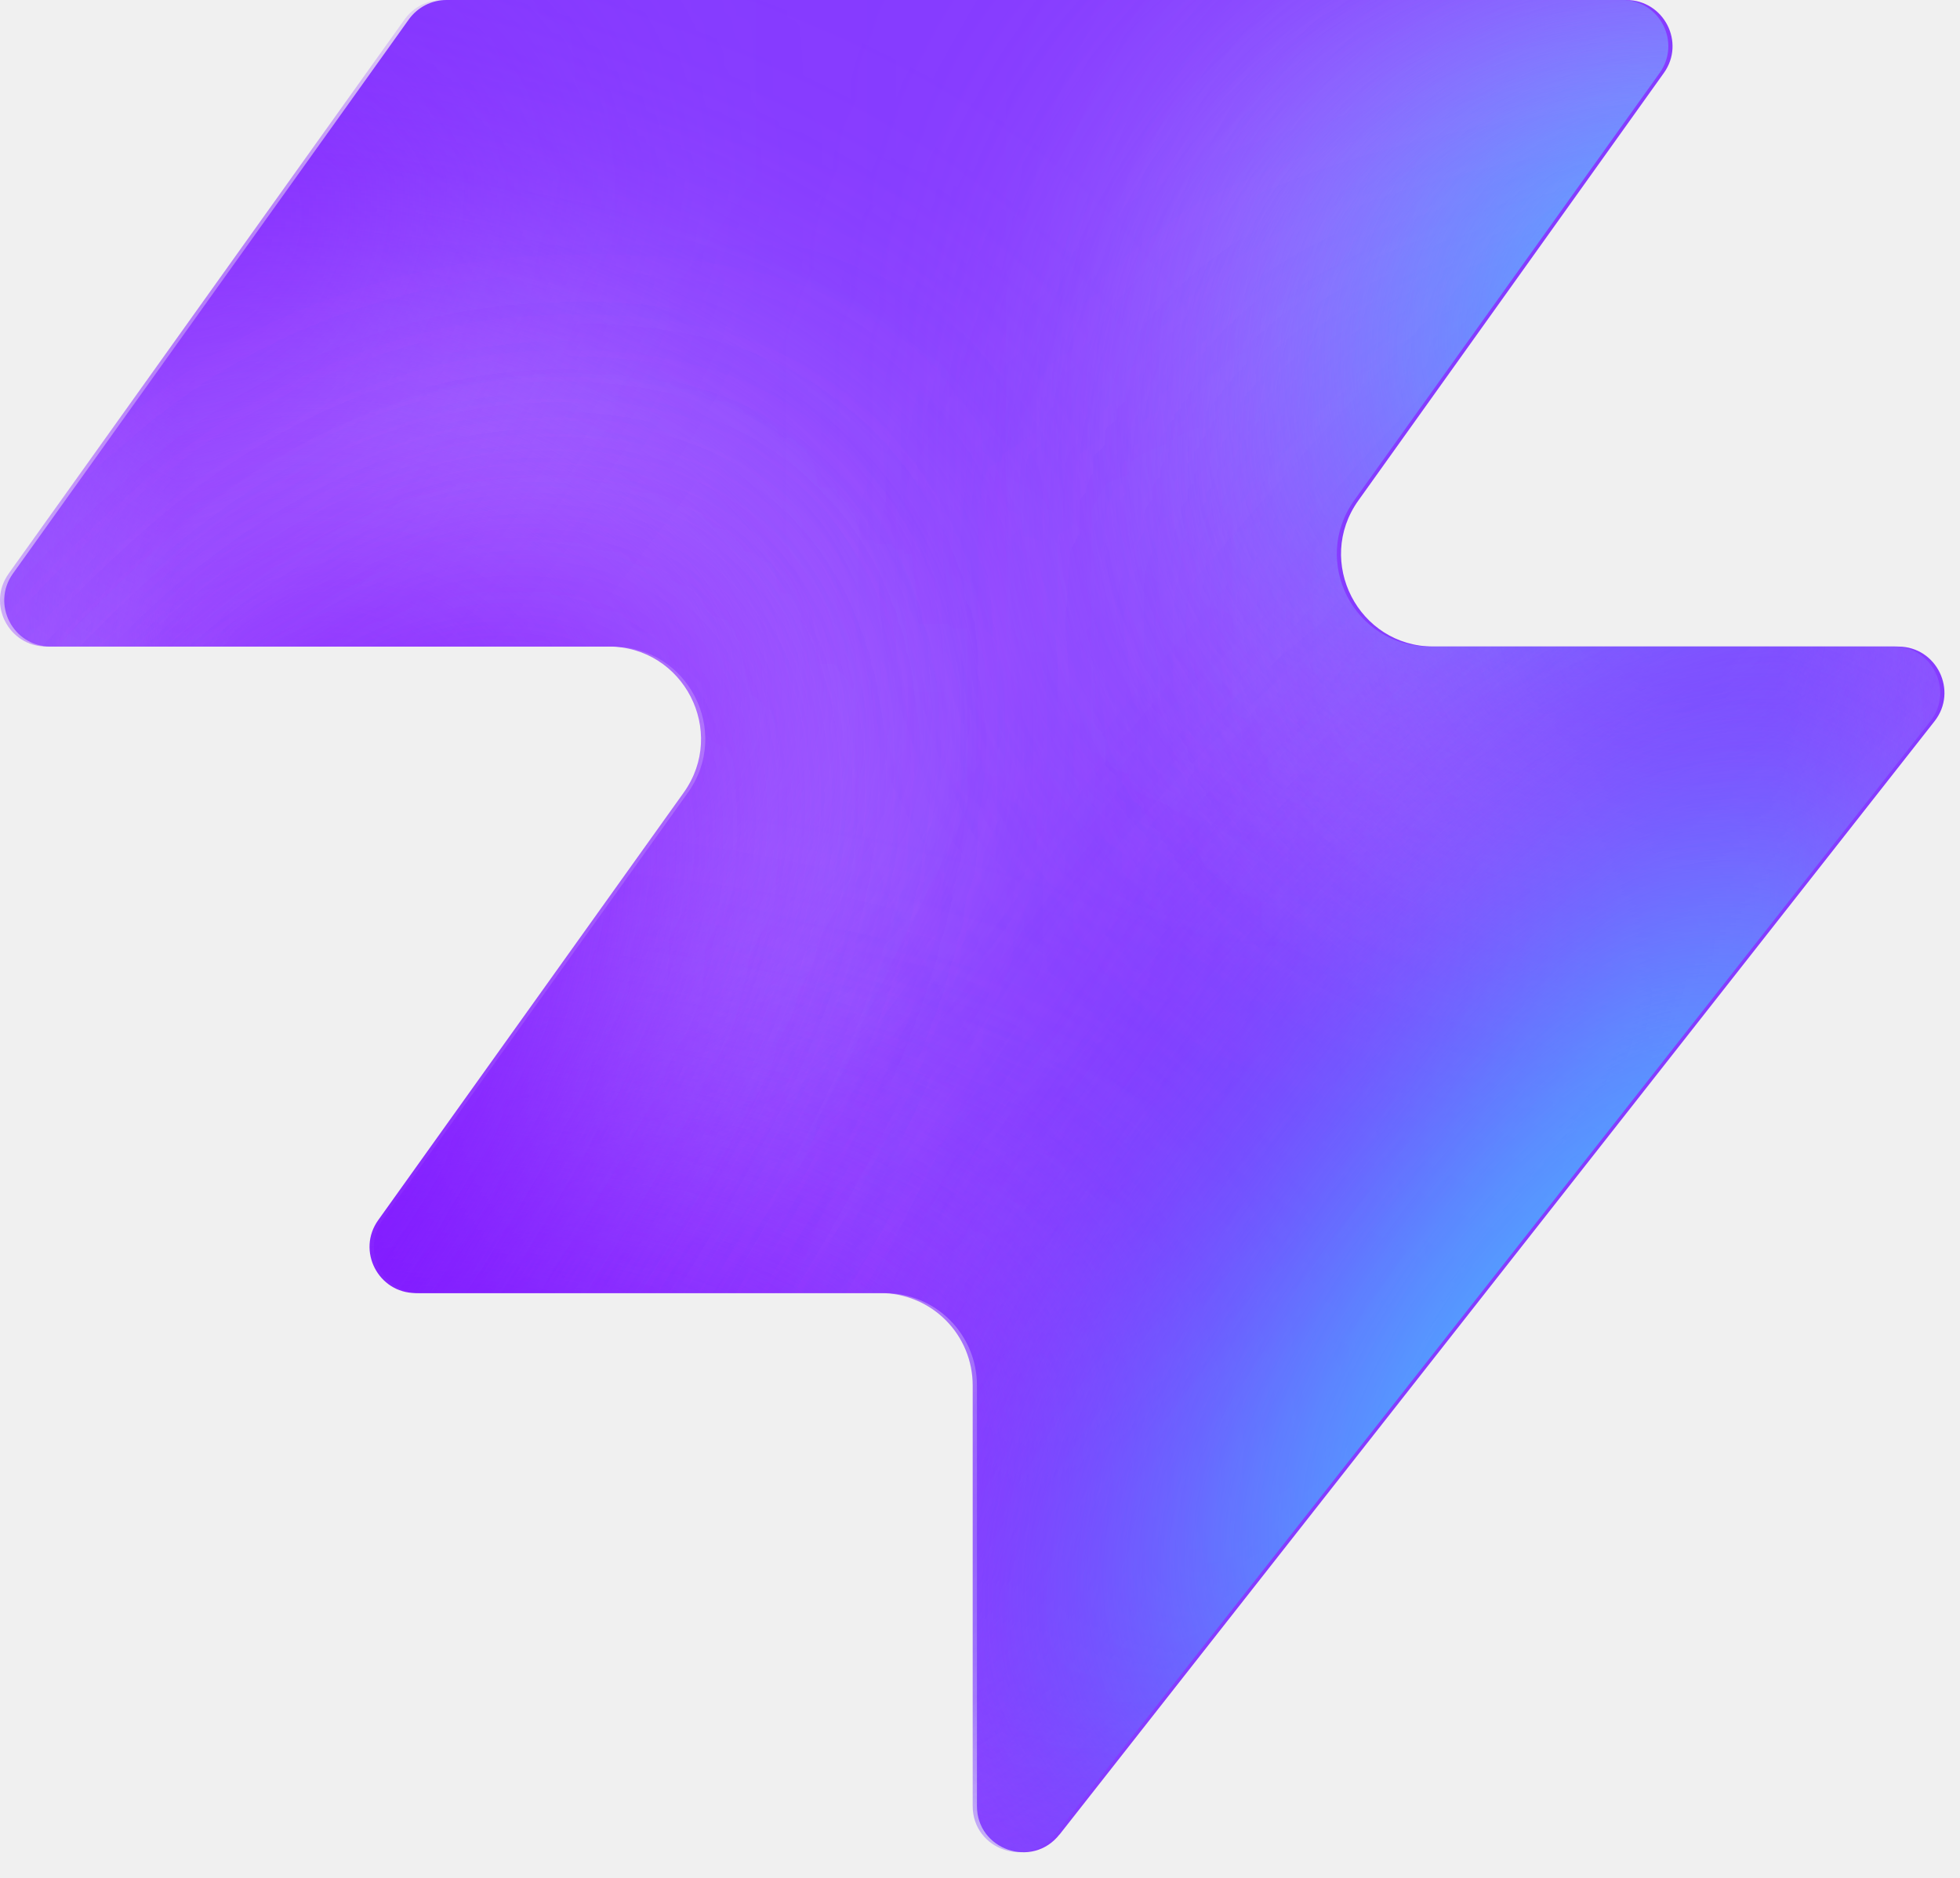
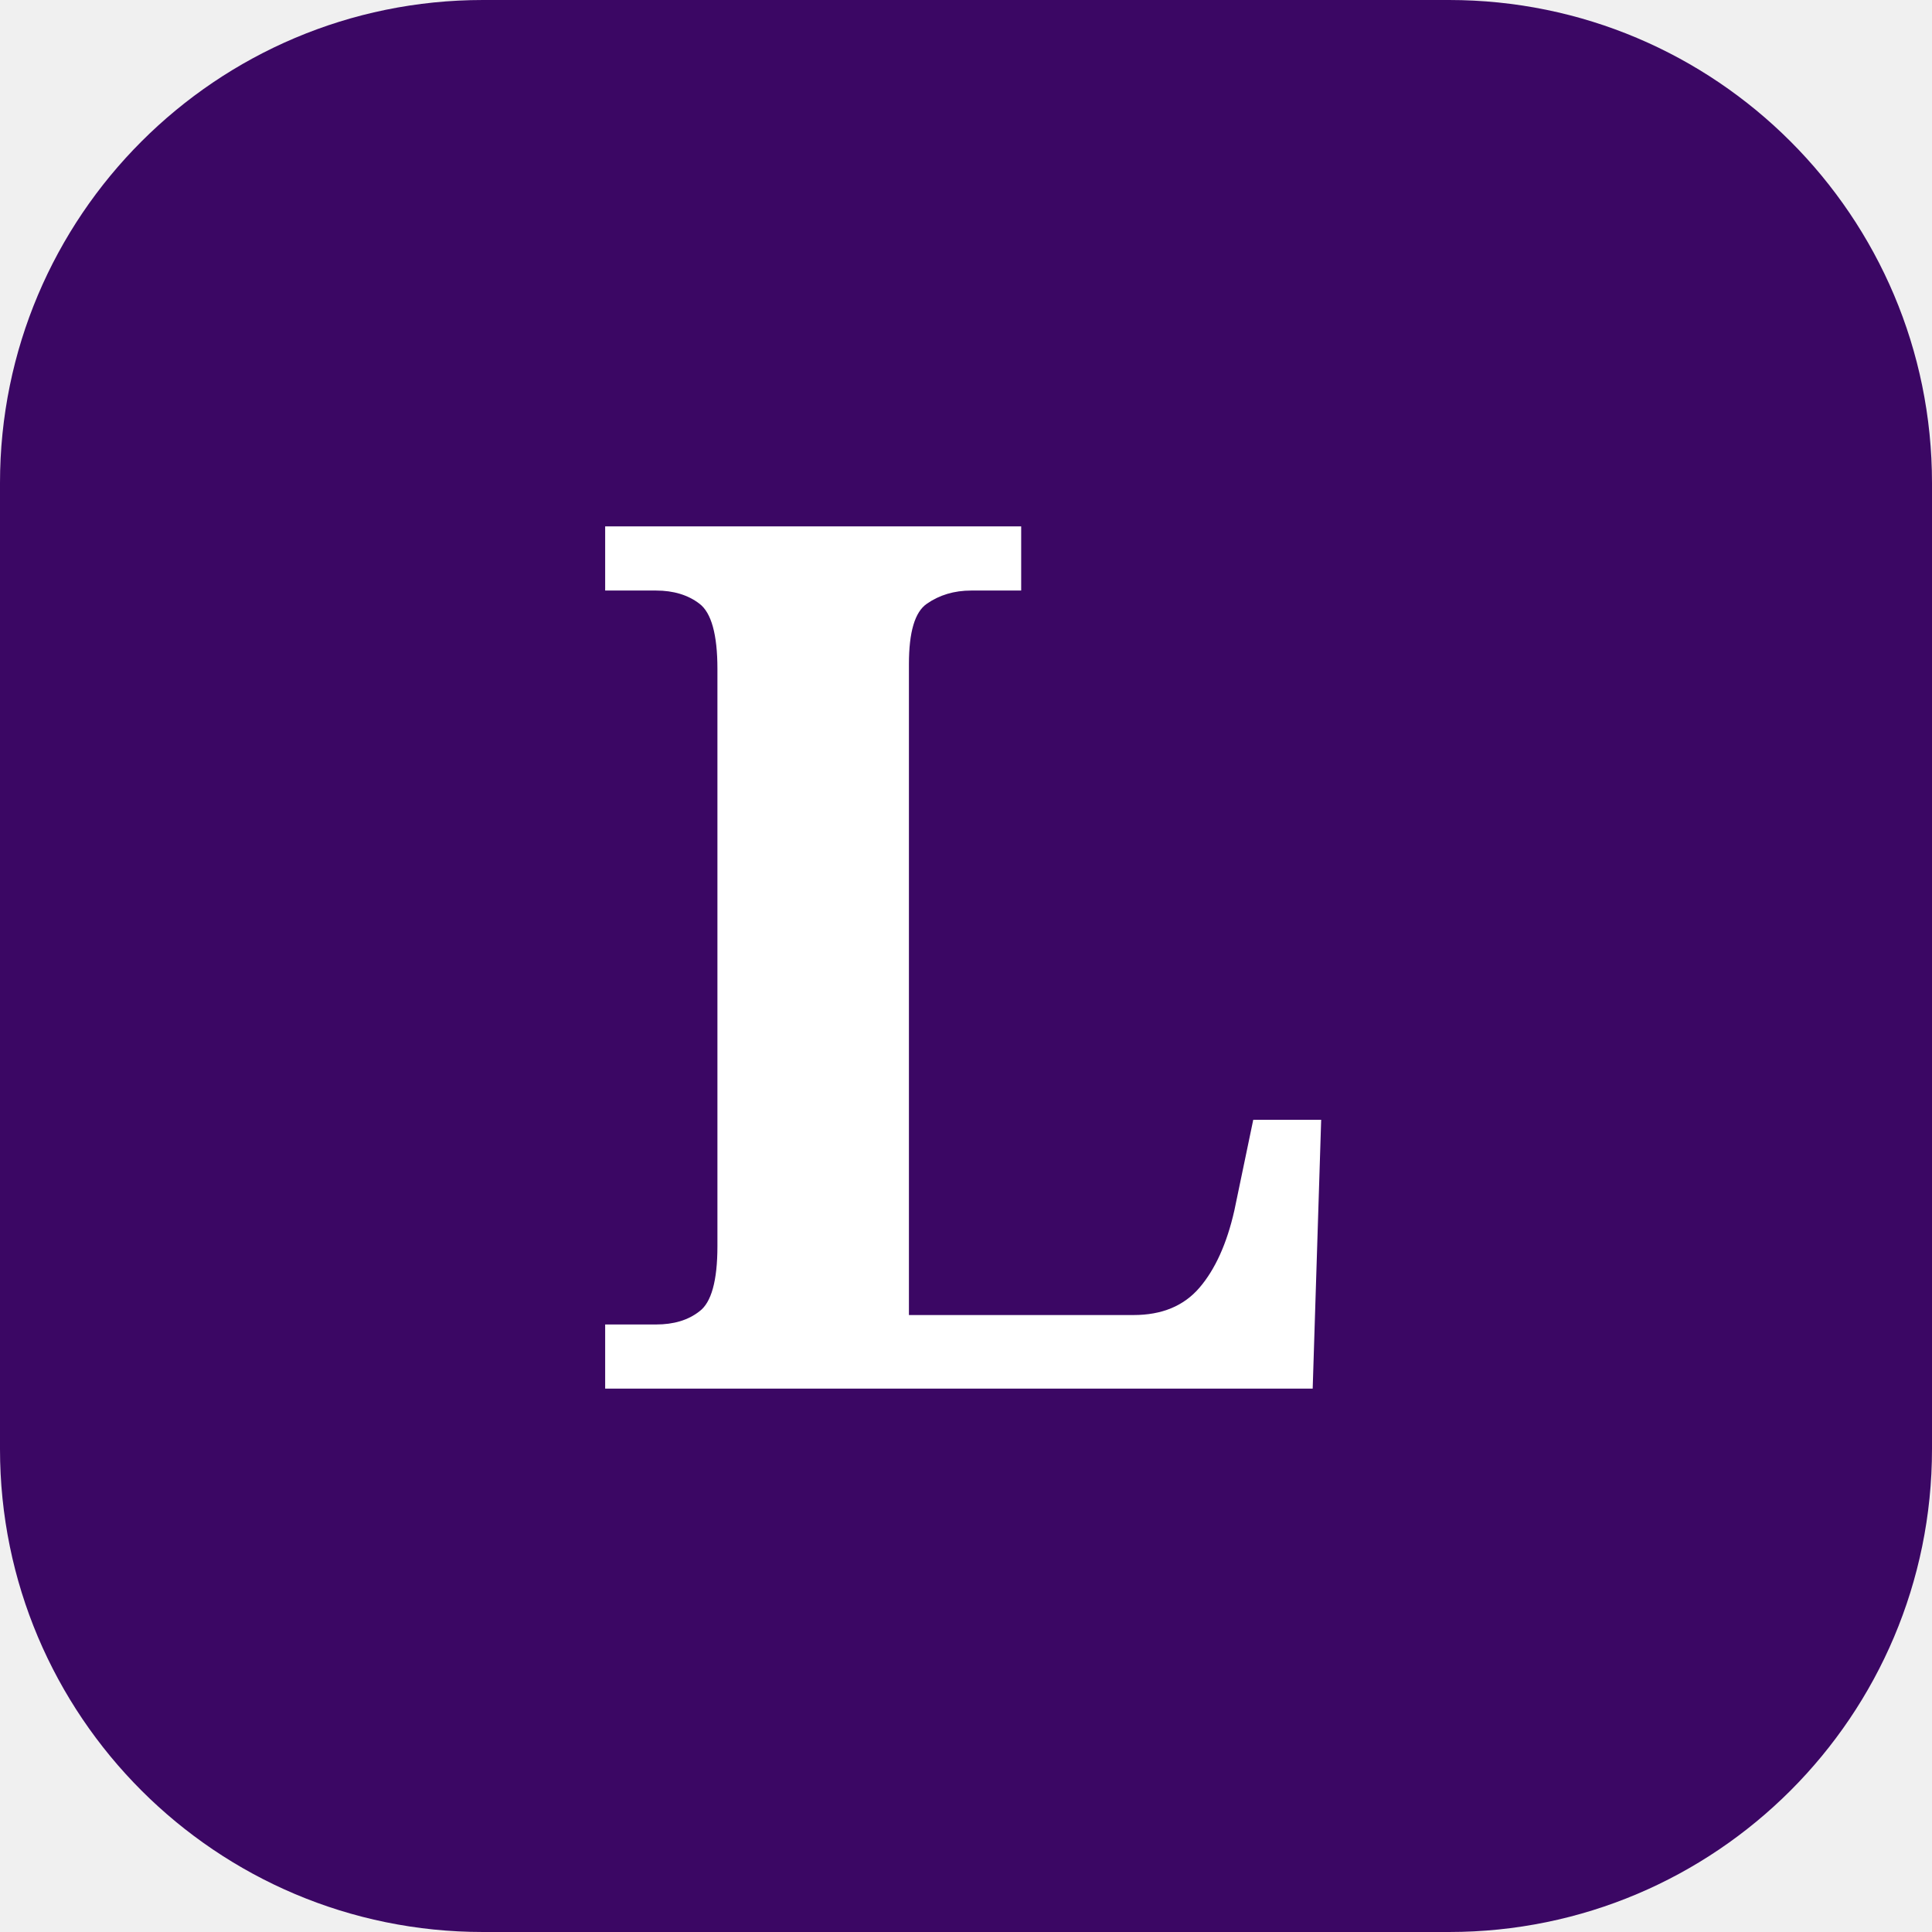
- <svg xmlns="http://www.w3.org/2000/svg" width="48" height="46" fill="none" viewBox="0 0 48 46">
-   <path fill="#863bff" d="M25.946 44.938c-.664.845-2.021.375-2.021-.698V33.937a2.26 2.26 0 0 0-2.262-2.262H10.287c-.92 0-1.456-1.04-.92-1.788l7.48-10.471c1.07-1.497 0-3.578-1.842-3.578H1.237c-.92 0-1.456-1.04-.92-1.788L10.013.474c.214-.297.556-.474.92-.474h28.894c.92 0 1.456 1.04.92 1.788l-7.48 10.471c-1.07 1.498 0 3.579 1.842 3.579h11.377c.943 0 1.473 1.088.89 1.83L25.947 44.94z" style="fill:#863bff;fill:color(display-p3 .525 .23 1);fill-opacity:1" />
-   <mask id="a" width="48" height="46" x="0" y="0" maskUnits="userSpaceOnUse" style="mask-type:alpha">
-     <path fill="#000" d="M25.842 44.938c-.664.844-2.021.375-2.021-.698V33.937a2.26 2.26 0 0 0-2.262-2.262H10.183c-.92 0-1.456-1.04-.92-1.788l7.48-10.471c1.07-1.498 0-3.579-1.842-3.579H1.133c-.92 0-1.456-1.04-.92-1.787L9.91.473c.214-.297.556-.474.92-.474h28.894c.92 0 1.456 1.04.92 1.788l-7.48 10.471c-1.07 1.498 0 3.578 1.842 3.578h11.377c.943 0 1.473 1.088.89 1.832L25.843 44.94z" style="fill:#000;fill-opacity:1" />
-   </mask>
-   <g mask="url(#a)">
-     <g filter="url(#b)">
-       <ellipse cx="5.508" cy="14.704" fill="#ede6ff" rx="5.508" ry="14.704" style="fill:#ede6ff;fill:color(display-p3 .927 .903 1);fill-opacity:1" transform="matrix(.00324 1 1 -.00324 -4.47 31.516)" />
-     </g>
-     <g filter="url(#c)">
-       <ellipse cx="10.399" cy="29.851" fill="#ede6ff" rx="10.399" ry="29.851" style="fill:#ede6ff;fill:color(display-p3 .927 .903 1);fill-opacity:1" transform="matrix(.00324 1 1 -.00324 -39.328 7.883)" />
-     </g>
-     <g filter="url(#d)">
-       <ellipse cx="5.508" cy="30.487" fill="#7e14ff" rx="5.508" ry="30.487" style="fill:#7e14ff;fill:color(display-p3 .492 .077 1);fill-opacity:1" transform="rotate(89.814 -25.913 -14.639)scale(1 -1)" />
-     </g>
-     <g filter="url(#e)">
-       <ellipse cx="5.508" cy="30.599" fill="#7e14ff" rx="5.508" ry="30.599" style="fill:#7e14ff;fill:color(display-p3 .492 .077 1);fill-opacity:1" transform="rotate(89.814 -32.644 -3.334)scale(1 -1)" />
-     </g>
-     <g filter="url(#f)">
-       <ellipse cx="5.508" cy="30.599" fill="#7e14ff" rx="5.508" ry="30.599" style="fill:#7e14ff;fill:color(display-p3 .492 .077 1);fill-opacity:1" transform="matrix(.00324 1 1 -.00324 -34.34 30.47)" />
-     </g>
-     <g filter="url(#g)">
-       <ellipse cx="14.072" cy="22.078" fill="#ede6ff" rx="14.072" ry="22.078" style="fill:#ede6ff;fill:color(display-p3 .927 .903 1);fill-opacity:1" transform="rotate(93.35 24.506 48.493)scale(-1 1)" />
-     </g>
-     <g filter="url(#h)">
-       <ellipse cx="3.47" cy="21.501" fill="#7e14ff" rx="3.47" ry="21.501" style="fill:#7e14ff;fill:color(display-p3 .492 .077 1);fill-opacity:1" transform="rotate(89.009 28.708 47.59)scale(-1 1)" />
-     </g>
-     <g filter="url(#i)">
-       <ellipse cx="3.47" cy="21.501" fill="#7e14ff" rx="3.47" ry="21.501" style="fill:#7e14ff;fill:color(display-p3 .492 .077 1);fill-opacity:1" transform="rotate(89.009 28.708 47.59)scale(-1 1)" />
-     </g>
-     <g filter="url(#j)">
-       <ellipse cx=".387" cy="8.972" fill="#7e14ff" rx="4.407" ry="29.108" style="fill:#7e14ff;fill:color(display-p3 .492 .077 1);fill-opacity:1" transform="rotate(39.51 .387 8.972)" />
-     </g>
-     <g filter="url(#k)">
-       <ellipse cx="47.523" cy="-6.092" fill="#7e14ff" rx="4.407" ry="29.108" style="fill:#7e14ff;fill:color(display-p3 .492 .077 1);fill-opacity:1" transform="rotate(37.892 47.523 -6.092)" />
-     </g>
-     <g filter="url(#l)">
-       <ellipse cx="41.412" cy="6.333" fill="#47bfff" rx="5.971" ry="9.665" style="fill:#47bfff;fill:color(display-p3 .28 .748 1);fill-opacity:1" transform="rotate(37.892 41.412 6.333)" />
-     </g>
-     <g filter="url(#m)">
-       <ellipse cx="-1.879" cy="38.332" fill="#7e14ff" rx="4.407" ry="29.108" style="fill:#7e14ff;fill:color(display-p3 .492 .077 1);fill-opacity:1" transform="rotate(37.892 -1.88 38.332)" />
-     </g>
-     <g filter="url(#n)">
-       <ellipse cx="-1.879" cy="38.332" fill="#7e14ff" rx="4.407" ry="29.108" style="fill:#7e14ff;fill:color(display-p3 .492 .077 1);fill-opacity:1" transform="rotate(37.892 -1.88 38.332)" />
-     </g>
-     <g filter="url(#o)">
-       <ellipse cx="35.651" cy="29.907" fill="#7e14ff" rx="4.407" ry="29.108" style="fill:#7e14ff;fill:color(display-p3 .492 .077 1);fill-opacity:1" transform="rotate(37.892 35.651 29.907)" />
-     </g>
-     <g filter="url(#p)">
-       <ellipse cx="38.418" cy="32.4" fill="#47bfff" rx="5.971" ry="15.297" style="fill:#47bfff;fill:color(display-p3 .28 .748 1);fill-opacity:1" transform="rotate(37.892 38.418 32.4)" />
-     </g>
-   </g>
-   <defs>
-     <filter id="b" width="60.045" height="41.654" x="-19.77" y="16.149" color-interpolation-filters="sRGB" filterUnits="userSpaceOnUse">
-       <feFlood flood-opacity="0" result="BackgroundImageFix" />
-       <feBlend in="SourceGraphic" in2="BackgroundImageFix" result="shape" />
-       <feGaussianBlur result="effect1_foregroundBlur_2002_17158" stdDeviation="7.659" />
-     </filter>
-     <filter id="c" width="90.34" height="51.437" x="-54.613" y="-7.533" color-interpolation-filters="sRGB" filterUnits="userSpaceOnUse">
-       <feFlood flood-opacity="0" result="BackgroundImageFix" />
-       <feBlend in="SourceGraphic" in2="BackgroundImageFix" result="shape" />
-       <feGaussianBlur result="effect1_foregroundBlur_2002_17158" stdDeviation="7.659" />
-     </filter>
-     <filter id="d" width="79.355" height="29.4" x="-49.64" y="2.03" color-interpolation-filters="sRGB" filterUnits="userSpaceOnUse">
-       <feFlood flood-opacity="0" result="BackgroundImageFix" />
-       <feBlend in="SourceGraphic" in2="BackgroundImageFix" result="shape" />
-       <feGaussianBlur result="effect1_foregroundBlur_2002_17158" stdDeviation="4.596" />
-     </filter>
-     <filter id="e" width="79.579" height="29.4" x="-45.045" y="20.029" color-interpolation-filters="sRGB" filterUnits="userSpaceOnUse">
-       <feFlood flood-opacity="0" result="BackgroundImageFix" />
-       <feBlend in="SourceGraphic" in2="BackgroundImageFix" result="shape" />
-       <feGaussianBlur result="effect1_foregroundBlur_2002_17158" stdDeviation="4.596" />
-     </filter>
-     <filter id="f" width="79.579" height="29.4" x="-43.513" y="21.178" color-interpolation-filters="sRGB" filterUnits="userSpaceOnUse">
-       <feFlood flood-opacity="0" result="BackgroundImageFix" />
-       <feBlend in="SourceGraphic" in2="BackgroundImageFix" result="shape" />
-       <feGaussianBlur result="effect1_foregroundBlur_2002_17158" stdDeviation="4.596" />
-     </filter>
-     <filter id="g" width="74.749" height="58.852" x="15.756" y="-17.901" color-interpolation-filters="sRGB" filterUnits="userSpaceOnUse">
-       <feFlood flood-opacity="0" result="BackgroundImageFix" />
-       <feBlend in="SourceGraphic" in2="BackgroundImageFix" result="shape" />
-       <feGaussianBlur result="effect1_foregroundBlur_2002_17158" stdDeviation="7.659" />
-     </filter>
-     <filter id="h" width="61.377" height="25.362" x="23.548" y="2.284" color-interpolation-filters="sRGB" filterUnits="userSpaceOnUse">
-       <feFlood flood-opacity="0" result="BackgroundImageFix" />
-       <feBlend in="SourceGraphic" in2="BackgroundImageFix" result="shape" />
-       <feGaussianBlur result="effect1_foregroundBlur_2002_17158" stdDeviation="4.596" />
-     </filter>
-     <filter id="i" width="61.377" height="25.362" x="23.548" y="2.284" color-interpolation-filters="sRGB" filterUnits="userSpaceOnUse">
-       <feFlood flood-opacity="0" result="BackgroundImageFix" />
-       <feBlend in="SourceGraphic" in2="BackgroundImageFix" result="shape" />
-       <feGaussianBlur result="effect1_foregroundBlur_2002_17158" stdDeviation="4.596" />
-     </filter>
-     <filter id="j" width="56.045" height="63.649" x="-27.636" y="-22.853" color-interpolation-filters="sRGB" filterUnits="userSpaceOnUse">
-       <feFlood flood-opacity="0" result="BackgroundImageFix" />
-       <feBlend in="SourceGraphic" in2="BackgroundImageFix" result="shape" />
-       <feGaussianBlur result="effect1_foregroundBlur_2002_17158" stdDeviation="4.596" />
-     </filter>
-     <filter id="k" width="54.814" height="64.646" x="20.116" y="-38.415" color-interpolation-filters="sRGB" filterUnits="userSpaceOnUse">
-       <feFlood flood-opacity="0" result="BackgroundImageFix" />
-       <feBlend in="SourceGraphic" in2="BackgroundImageFix" result="shape" />
-       <feGaussianBlur result="effect1_foregroundBlur_2002_17158" stdDeviation="4.596" />
-     </filter>
-     <filter id="l" width="33.541" height="35.313" x="24.641" y="-11.323" color-interpolation-filters="sRGB" filterUnits="userSpaceOnUse">
-       <feFlood flood-opacity="0" result="BackgroundImageFix" />
-       <feBlend in="SourceGraphic" in2="BackgroundImageFix" result="shape" />
-       <feGaussianBlur result="effect1_foregroundBlur_2002_17158" stdDeviation="4.596" />
-     </filter>
-     <filter id="m" width="54.814" height="64.646" x="-29.286" y="6.009" color-interpolation-filters="sRGB" filterUnits="userSpaceOnUse">
-       <feFlood flood-opacity="0" result="BackgroundImageFix" />
-       <feBlend in="SourceGraphic" in2="BackgroundImageFix" result="shape" />
-       <feGaussianBlur result="effect1_foregroundBlur_2002_17158" stdDeviation="4.596" />
-     </filter>
-     <filter id="n" width="54.814" height="64.646" x="-29.286" y="6.009" color-interpolation-filters="sRGB" filterUnits="userSpaceOnUse">
-       <feFlood flood-opacity="0" result="BackgroundImageFix" />
-       <feBlend in="SourceGraphic" in2="BackgroundImageFix" result="shape" />
-       <feGaussianBlur result="effect1_foregroundBlur_2002_17158" stdDeviation="4.596" />
-     </filter>
-     <filter id="o" width="54.814" height="64.646" x="8.244" y="-2.416" color-interpolation-filters="sRGB" filterUnits="userSpaceOnUse">
-       <feFlood flood-opacity="0" result="BackgroundImageFix" />
-       <feBlend in="SourceGraphic" in2="BackgroundImageFix" result="shape" />
-       <feGaussianBlur result="effect1_foregroundBlur_2002_17158" stdDeviation="4.596" />
-     </filter>
-     <filter id="p" width="39.409" height="43.623" x="18.713" y="10.588" color-interpolation-filters="sRGB" filterUnits="userSpaceOnUse">
-       <feFlood flood-opacity="0" result="BackgroundImageFix" />
-       <feBlend in="SourceGraphic" in2="BackgroundImageFix" result="shape" />
-       <feGaussianBlur result="effect1_foregroundBlur_2002_17158" stdDeviation="4.596" />
-     </filter>
-   </defs>
+ <svg xmlns="http://www.w3.org/2000/svg" viewBox="0 0 32 32">
+   <rect width="32" height="32" rx="8" fill="#3b0764" />
+   <text x="16" y="23" text-anchor="middle" font-family="Georgia, serif" font-size="20" font-weight="700" fill="white">L</text>
</svg>
